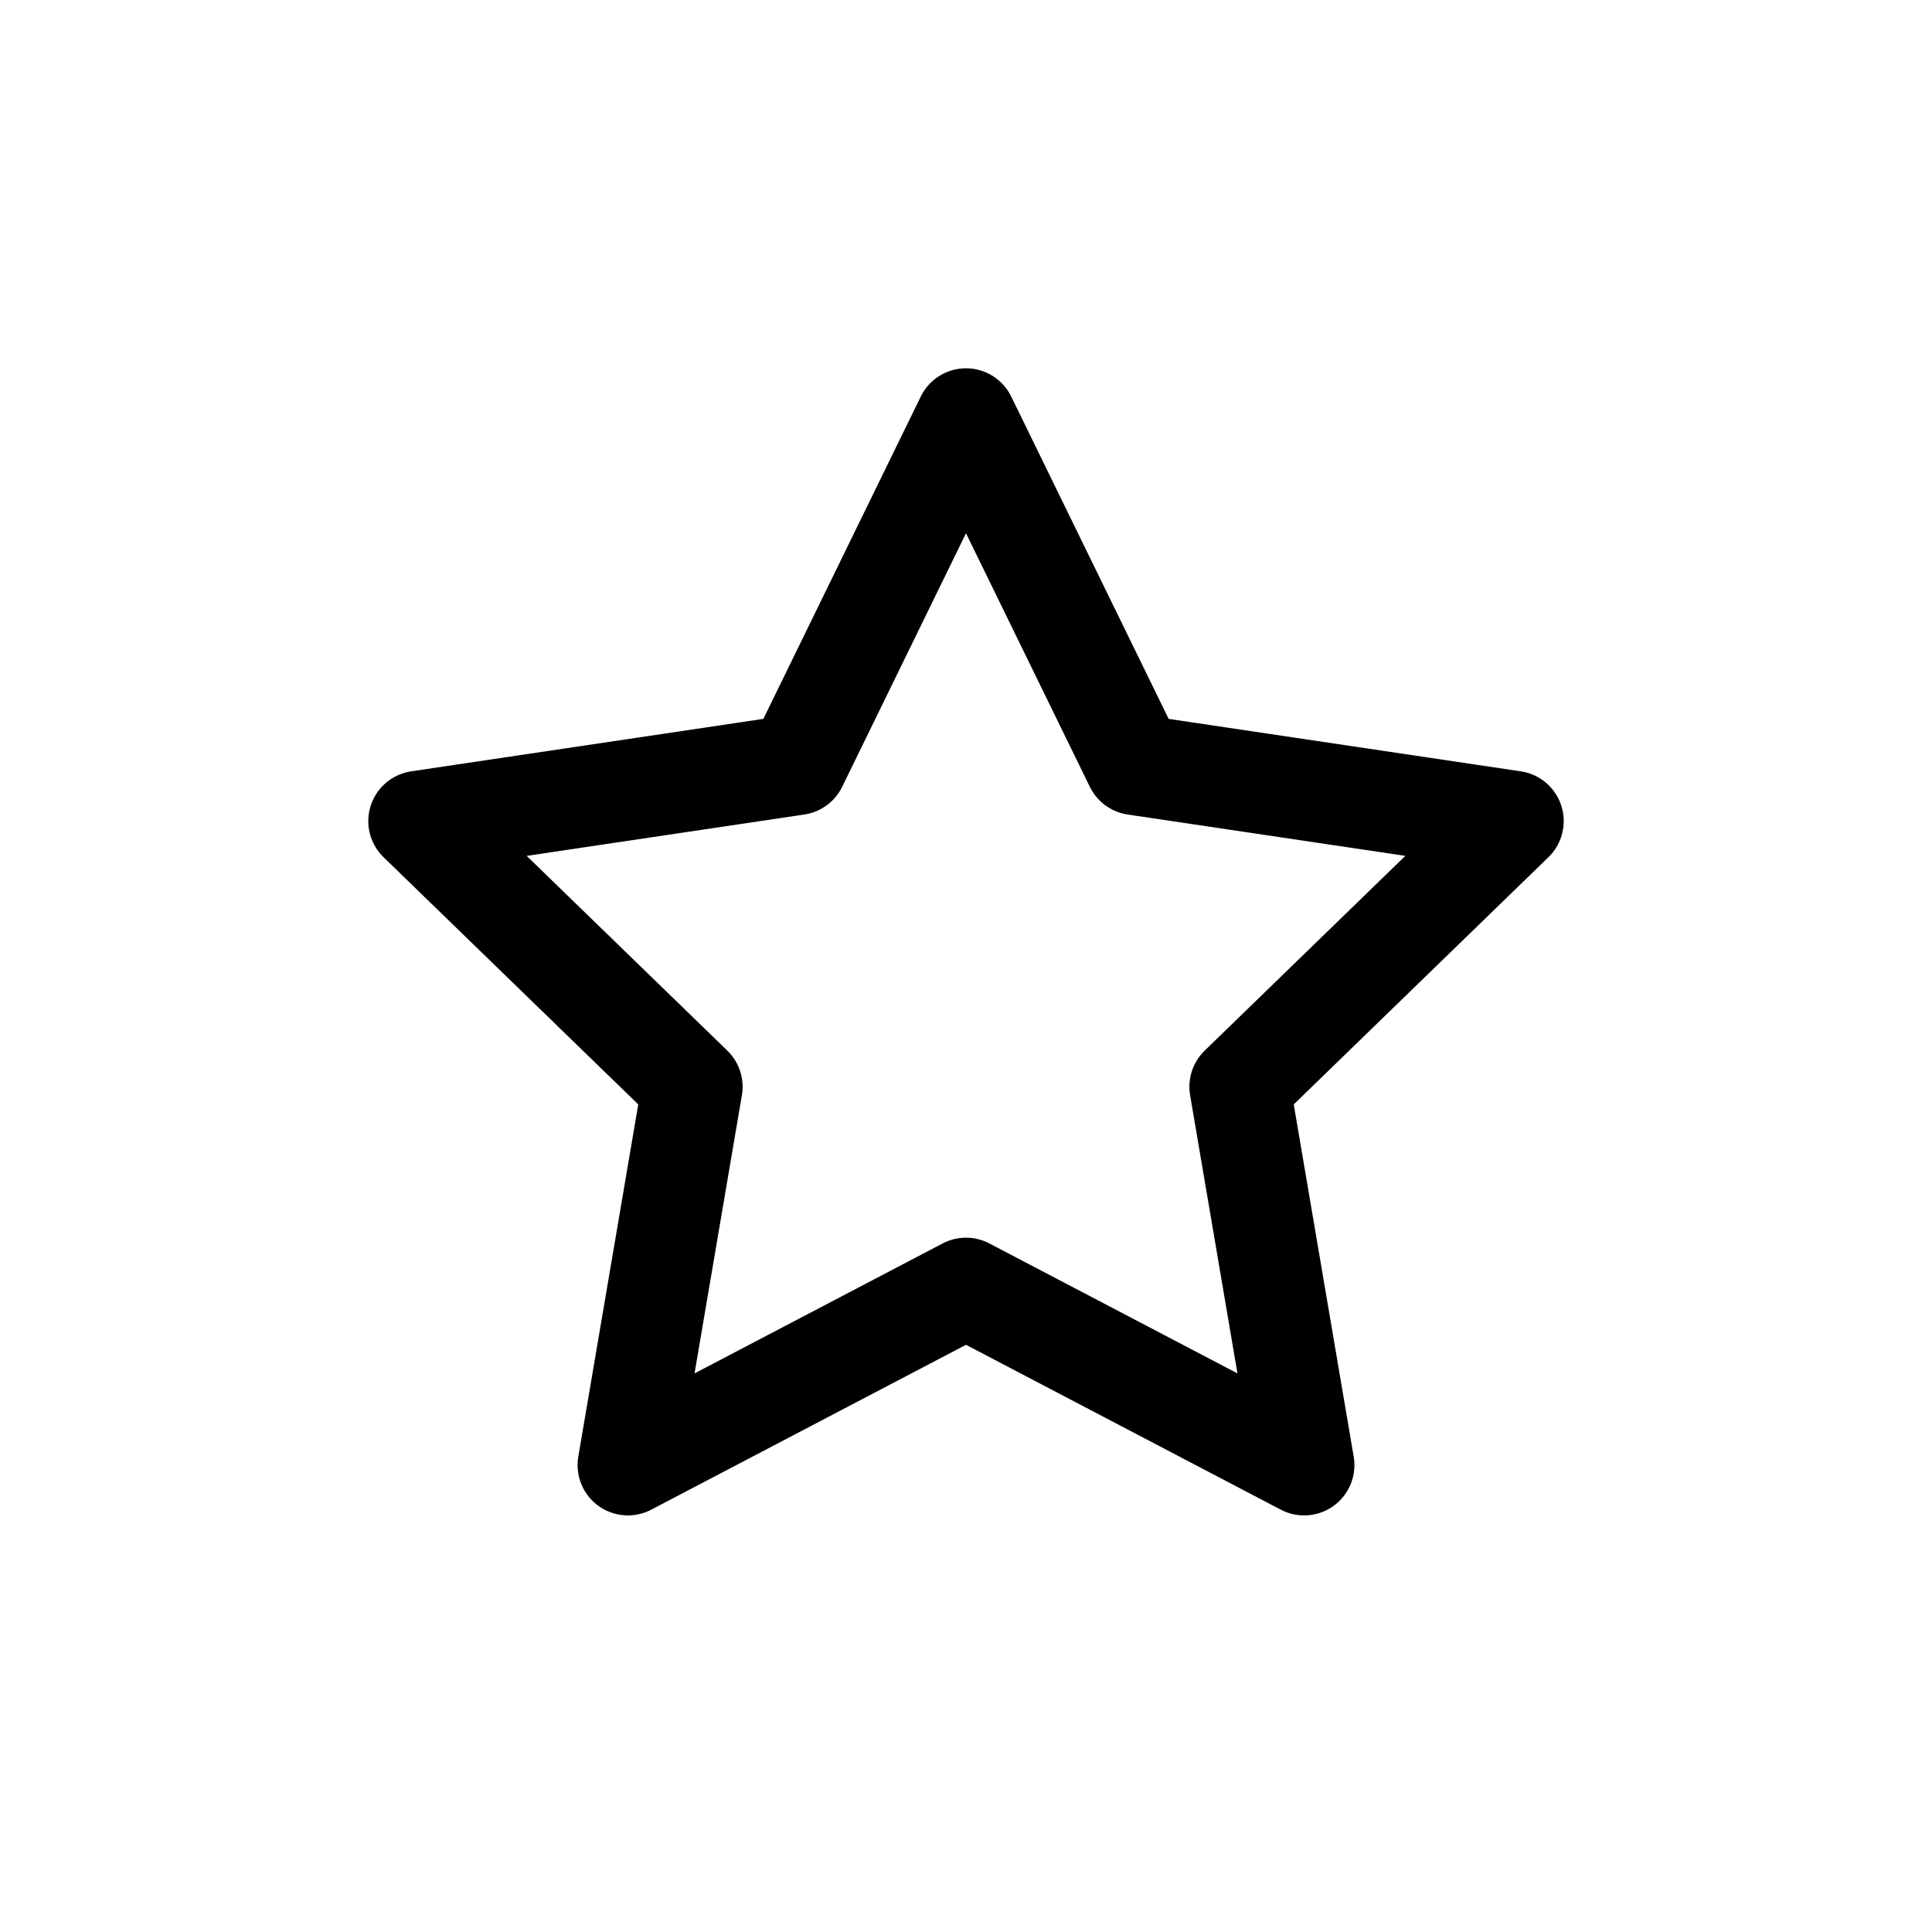
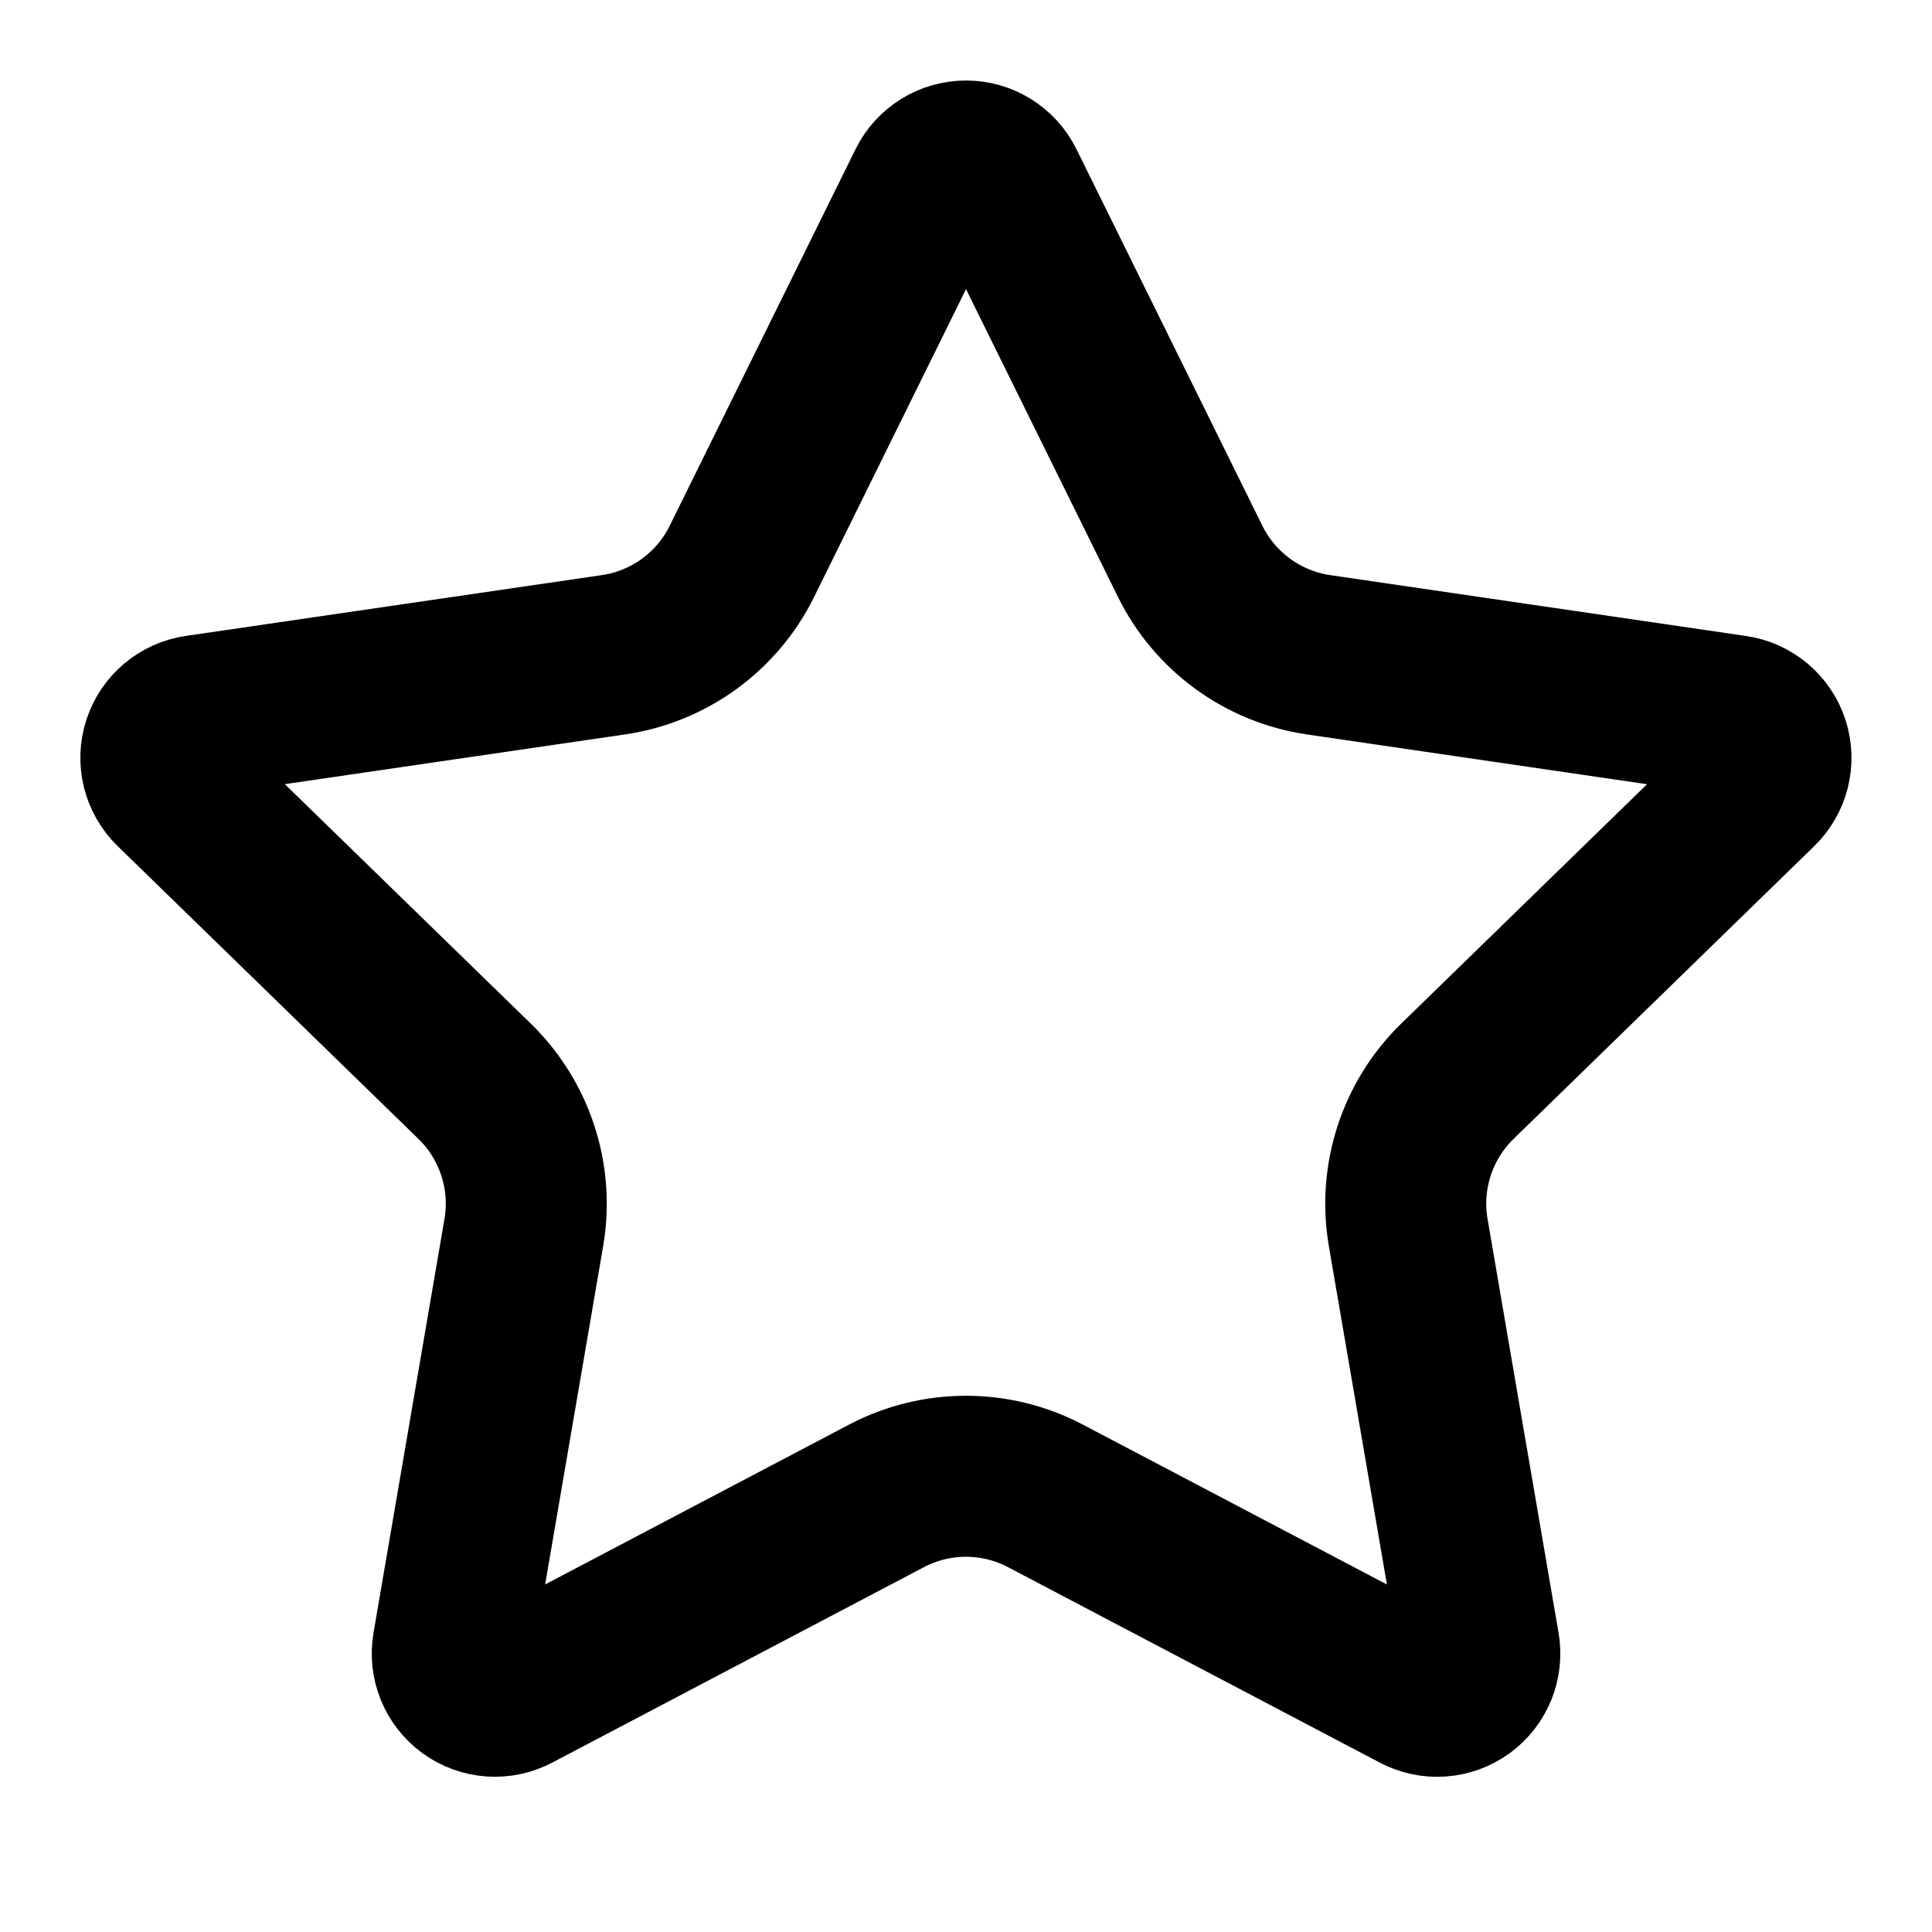
- <svg xmlns="http://www.w3.org/2000/svg" width="24" height="24" viewBox="0 0 24 24" fill="none">
-   <g stroke="currentColor" stroke-width="1.25" stroke-linecap="round" stroke-linejoin="round">
-     <path d="M12 5.2L14.1 9.5L18.8 10.2L15.4 13.5L16.2 18.2L12 16L7.8 18.2L8.6 13.5L5.2 10.2L9.9 9.5L12 5.2Z" />
-   </g>
+ <svg xmlns="http://www.w3.org/2000/svg" width="24" height="24" viewBox="0 0 24 24" fill="none" stroke="currentColor" stroke-width="2" stroke-linecap="round" stroke-linejoin="round">
+   <path d="M11.525 2.295a.53.53 0 0 1 .95 0l2.31 4.679a2.123 2.123 0 0 0 1.595 1.16l5.166.756a.53.53 0 0 1 .294.904l-3.736 3.638a2.123 2.123 0 0 0-.611 1.878l.882 5.14a.53.53 0 0 1-.771.56l-4.618-2.428a2.122 2.122 0 0 0-1.973 0L6.396 21.01a.53.53 0 0 1-.77-.56l.881-5.139a2.122 2.122 0 0 0-.611-1.879L2.16 9.795a.53.53 0 0 1 .294-.906l5.165-.755a2.122 2.122 0 0 0 1.597-1.16z" />
</svg>
